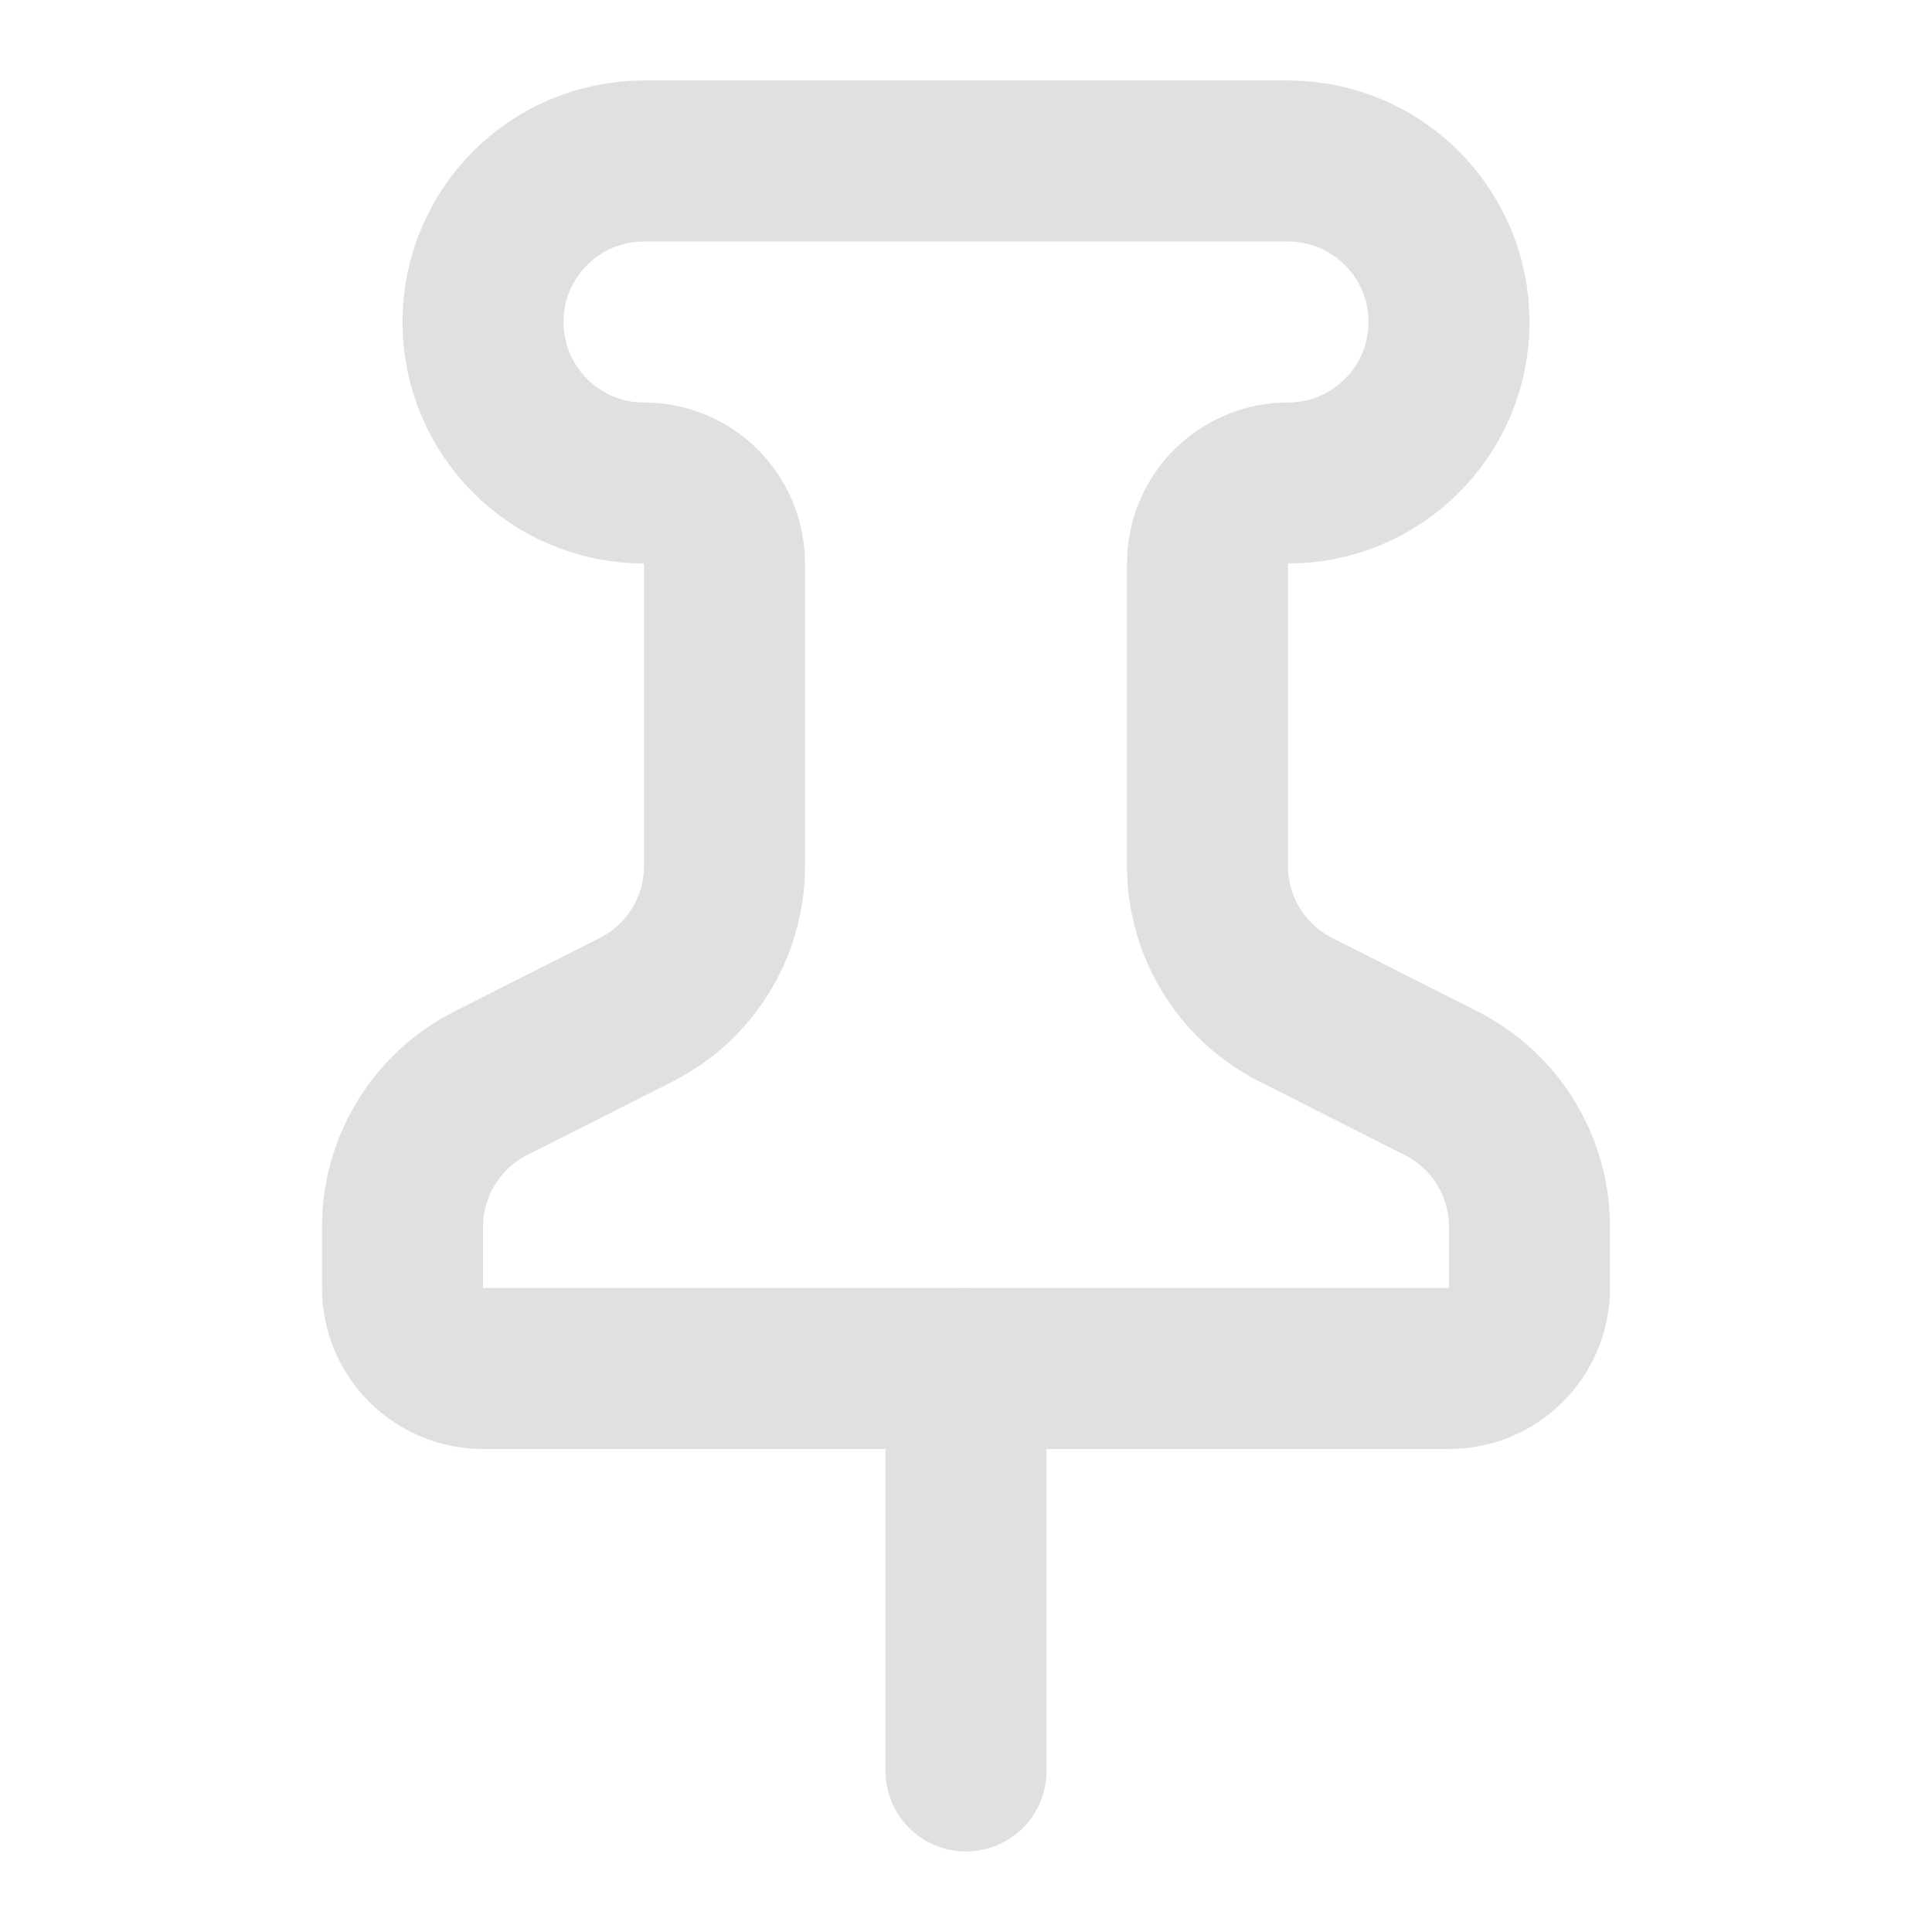
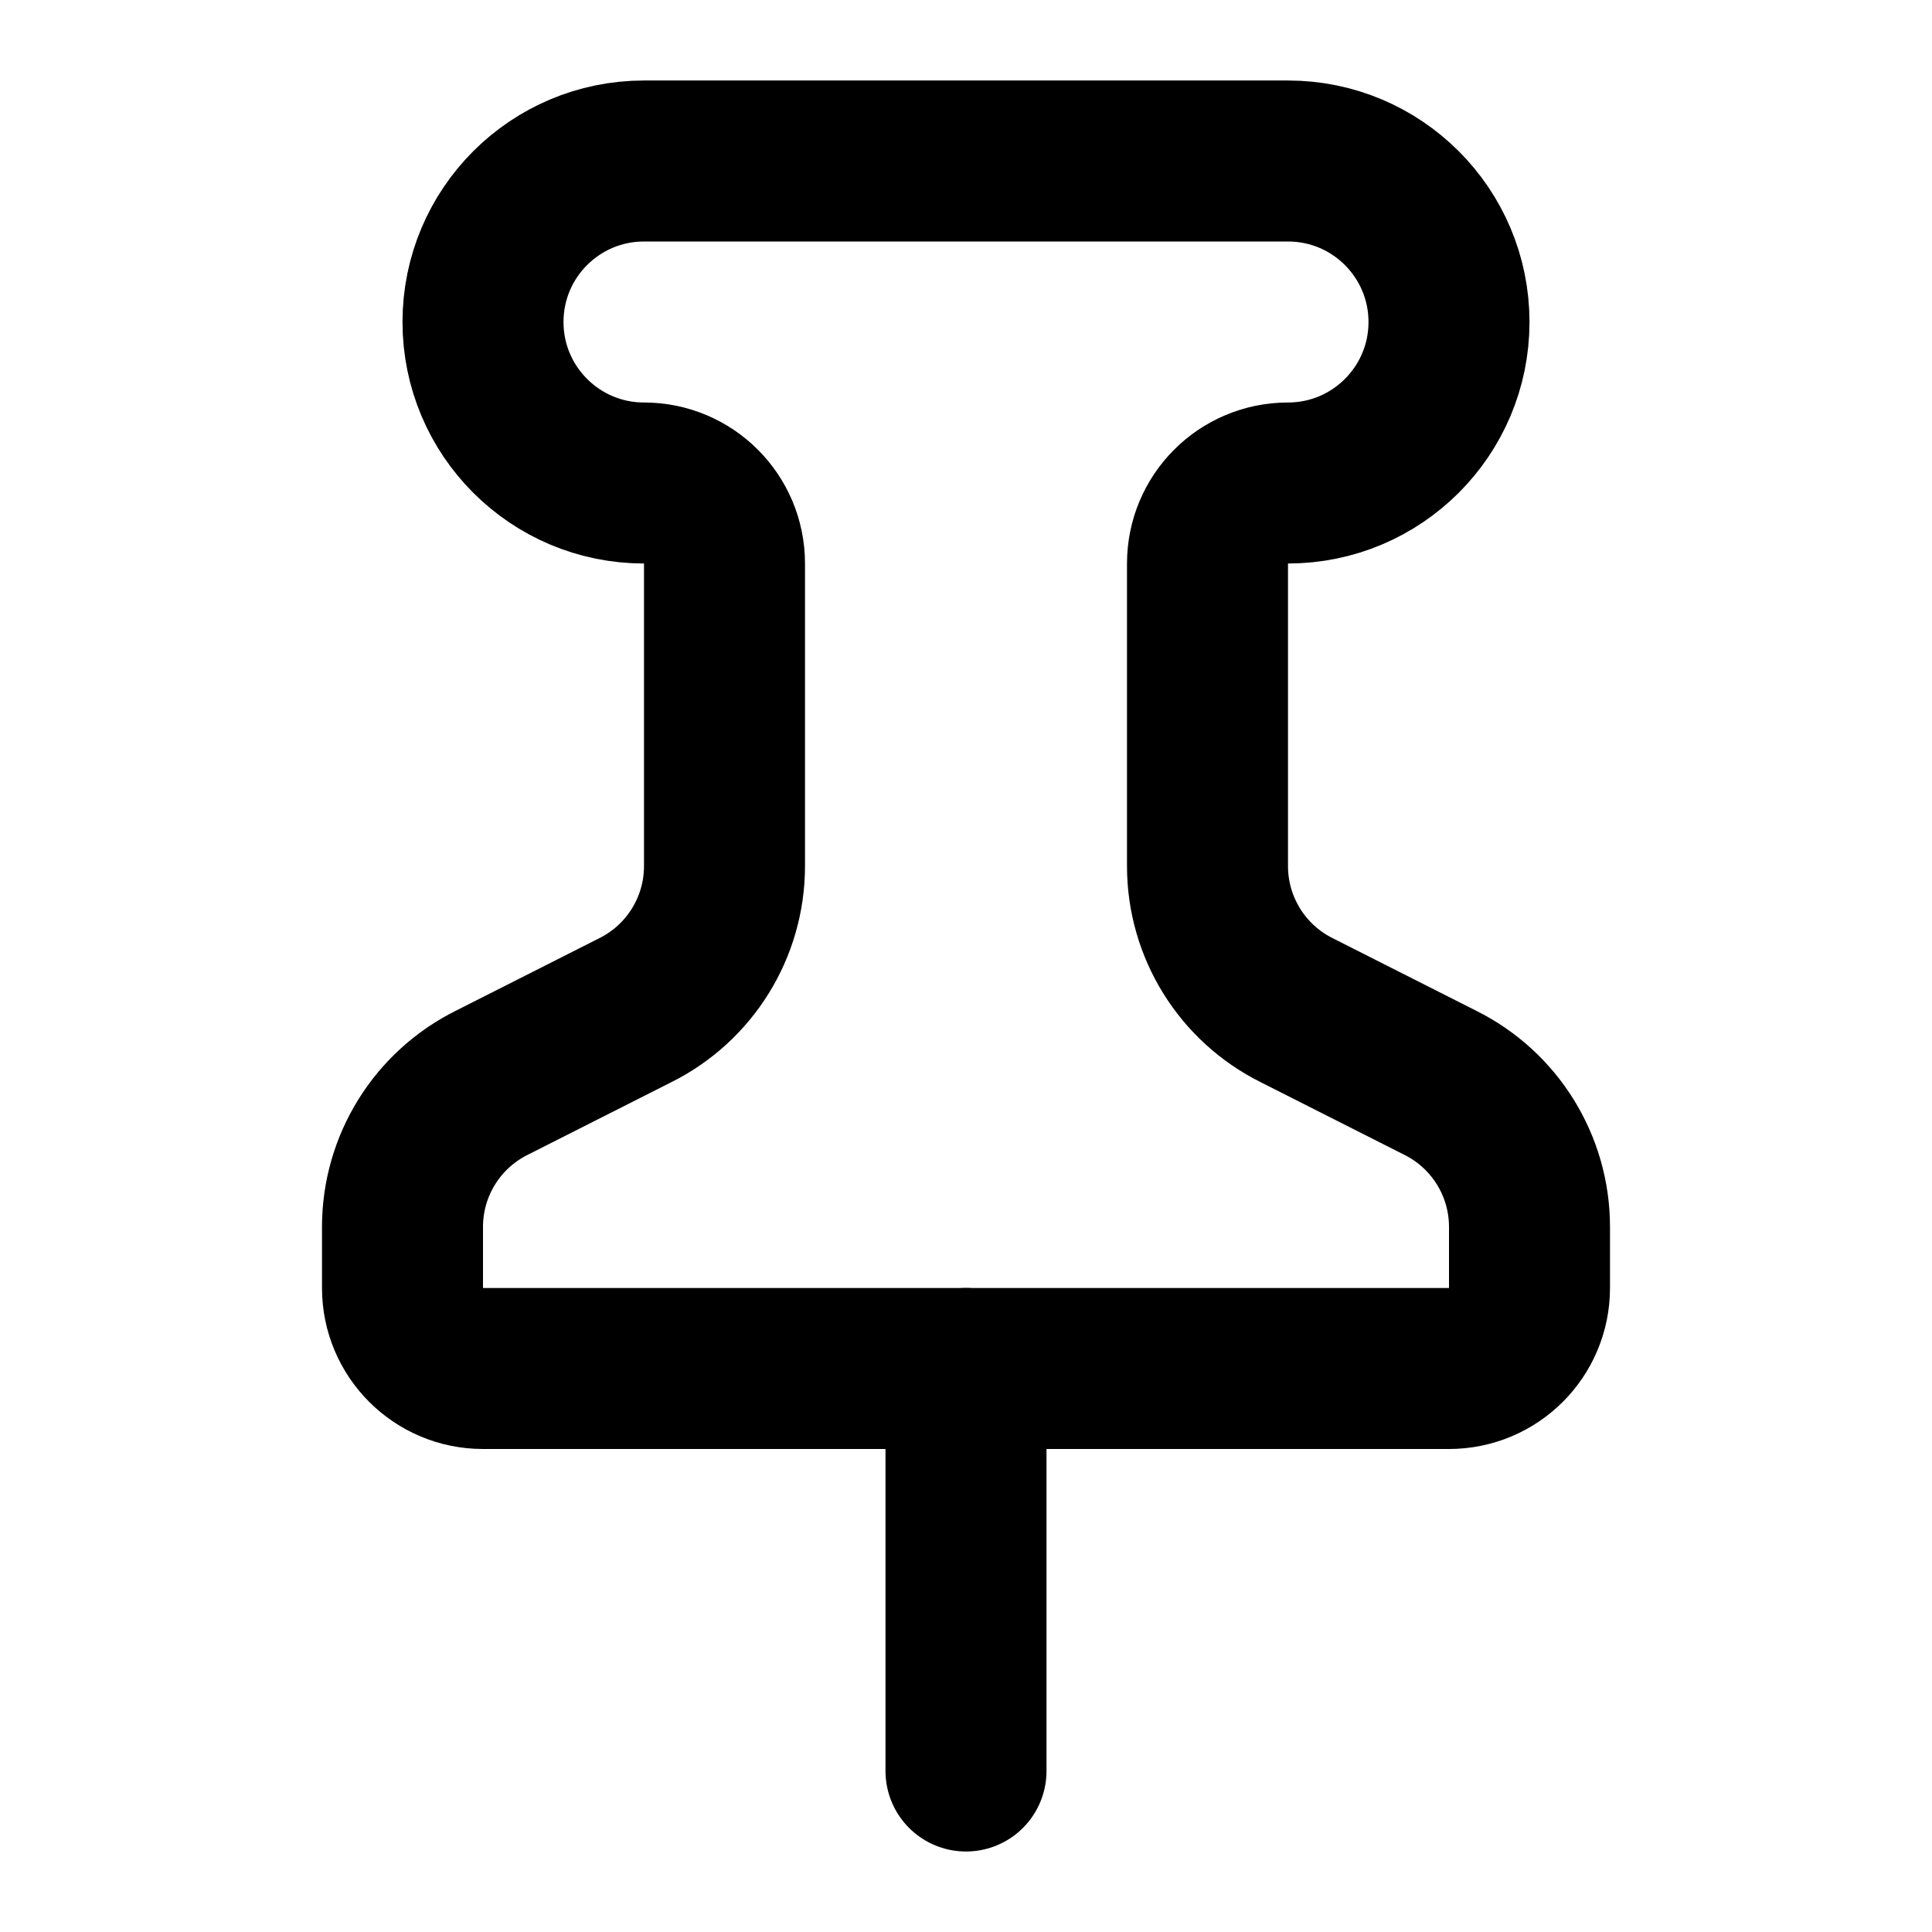
- <svg xmlns="http://www.w3.org/2000/svg" width="24" height="24" viewBox="0 0 24 24" fill="none" stroke="#e0e0e0" stroke-width="2" stroke-linecap="round" stroke-linejoin="round">
+ <svg xmlns="http://www.w3.org/2000/svg" width="24" height="24" viewBox="0 0 24 24" fill="none" stroke="currentColor" stroke-width="2" stroke-linecap="round" stroke-linejoin="round">
  <path d="M12 17v5" />
  <path d="M9 10.76a2 2 0 0 1-1.11 1.79l-1.78.9A2 2 0 0 0 5 15.24V16a1 1 0 0 0 1 1h12a1 1 0 0 0 1-1v-.76a2 2 0 0 0-1.11-1.79l-1.78-.9A2 2 0 0 1 15 10.76V7a1 1 0 0 1 1-1 2 2 0 0 0 0-4H8a2 2 0 0 0 0 4 1 1 0 0 1 1 1z" />
</svg>
